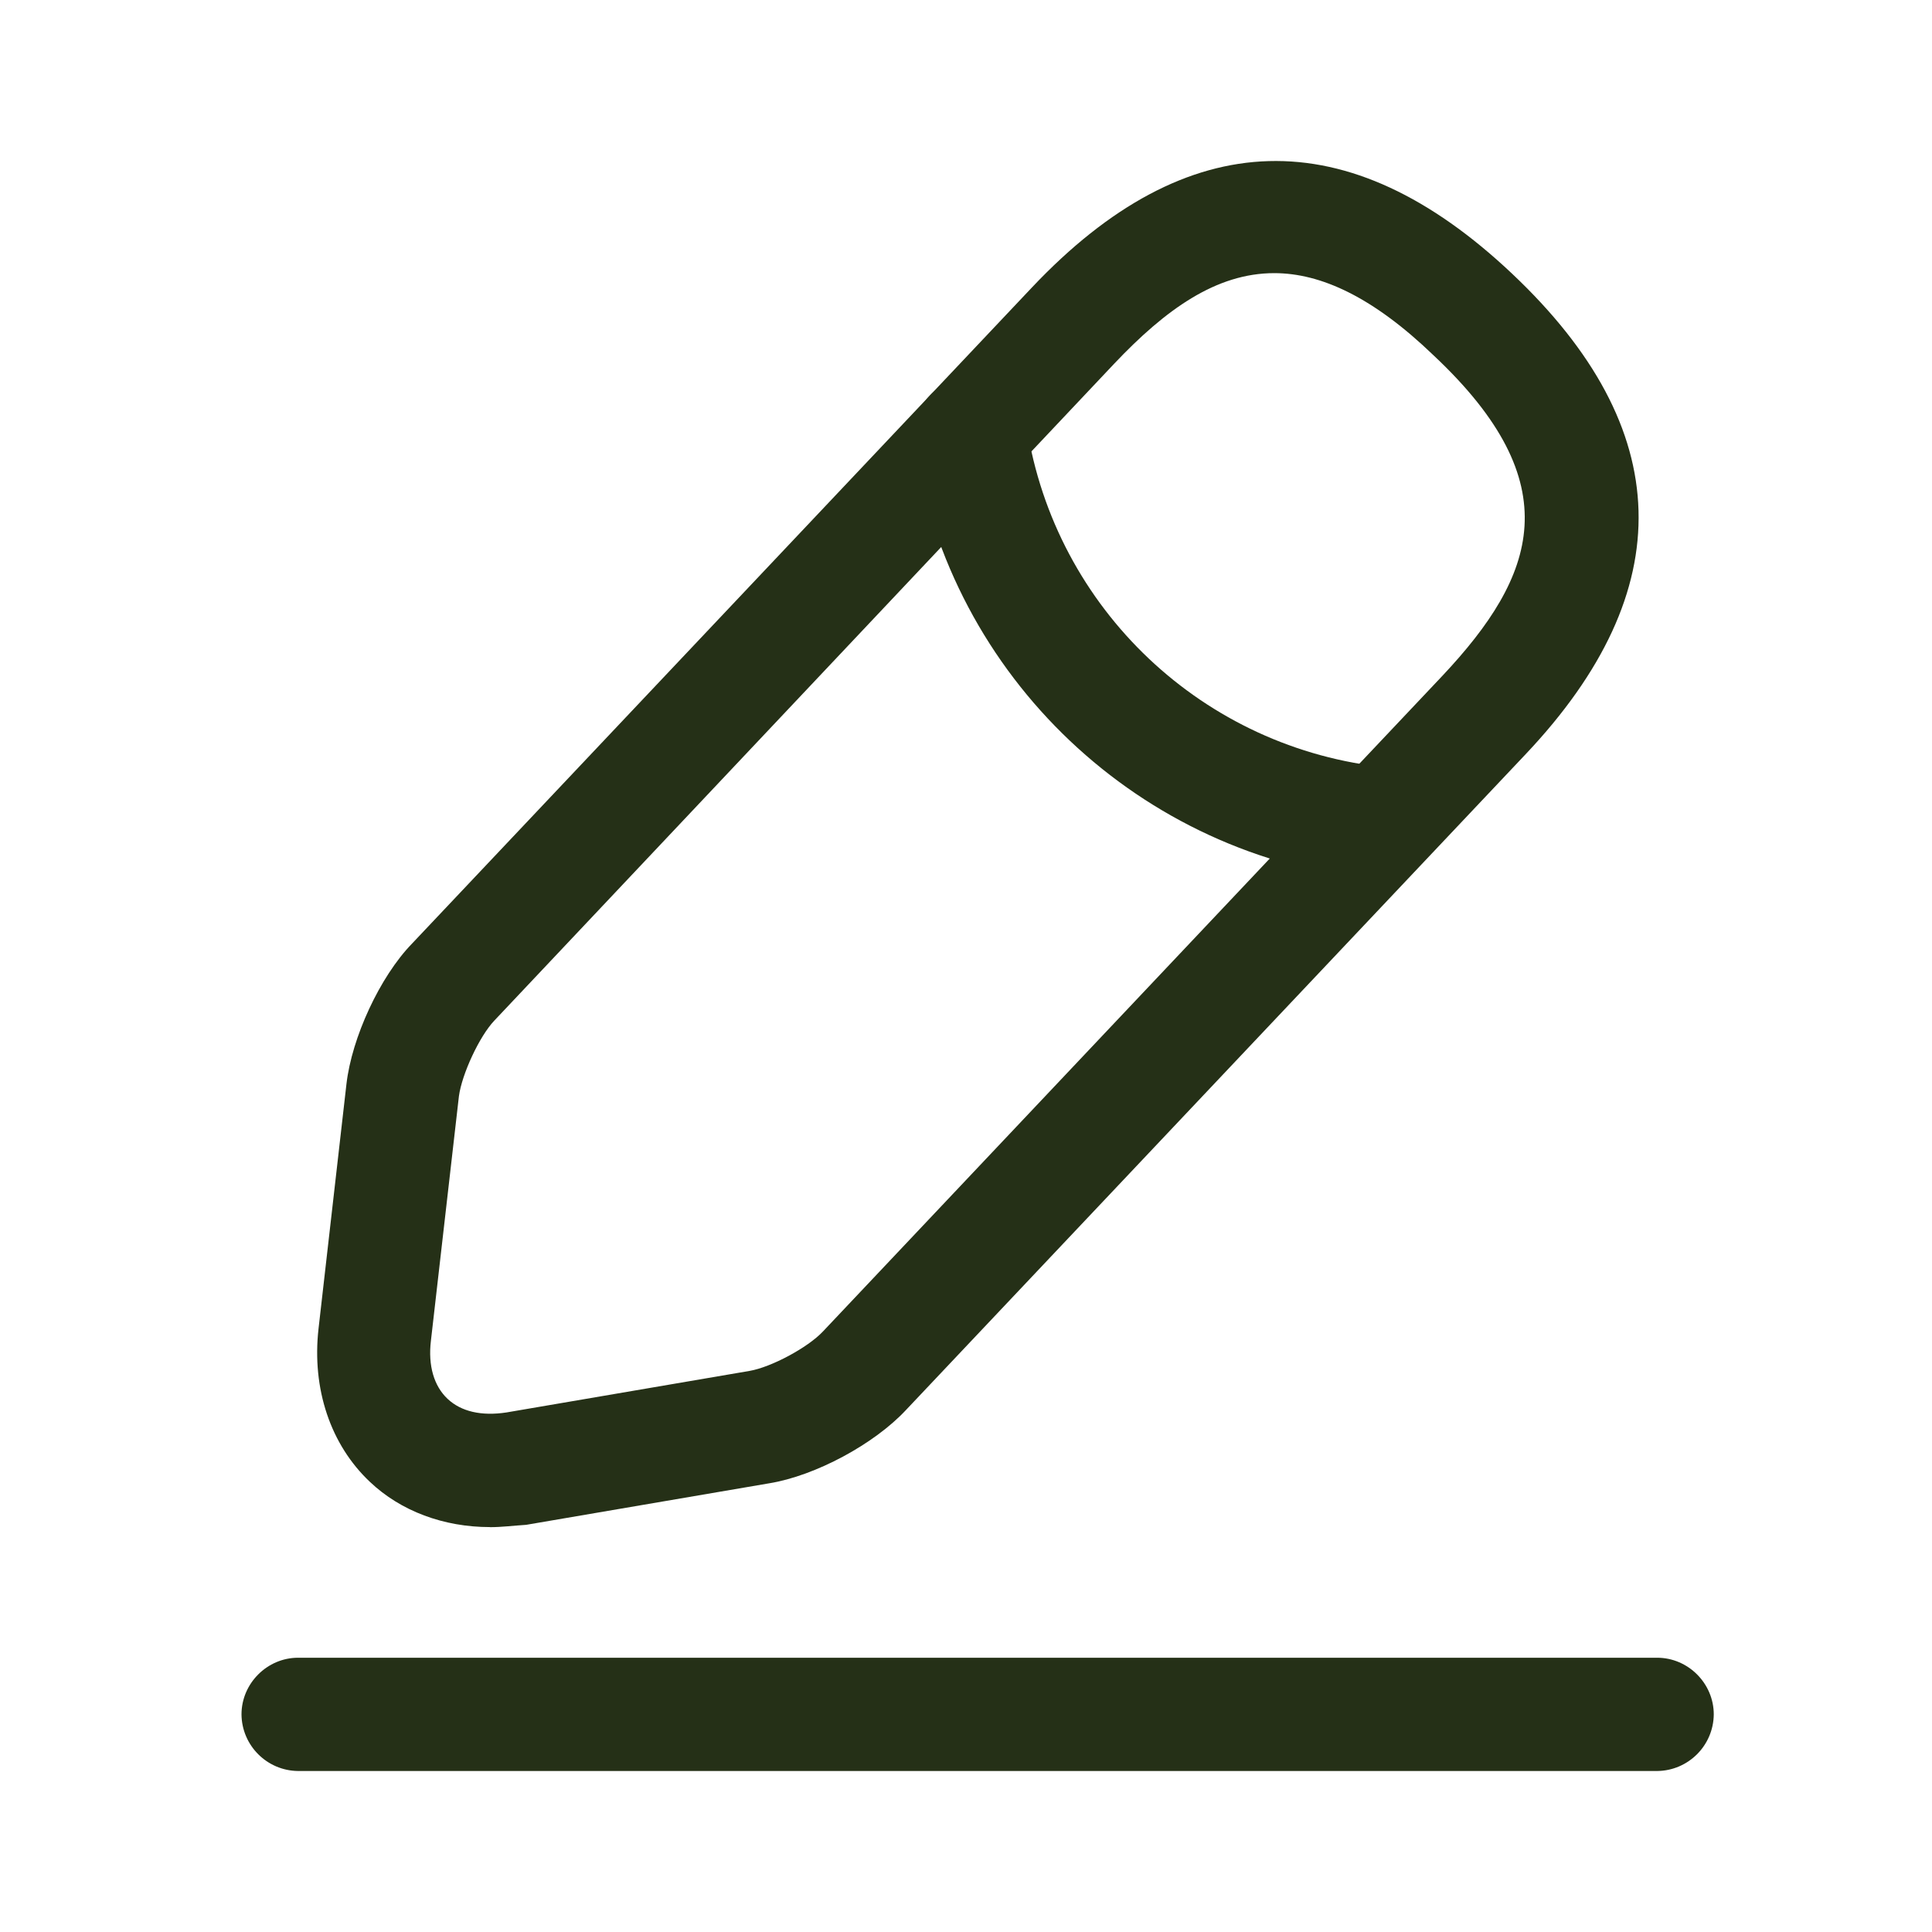
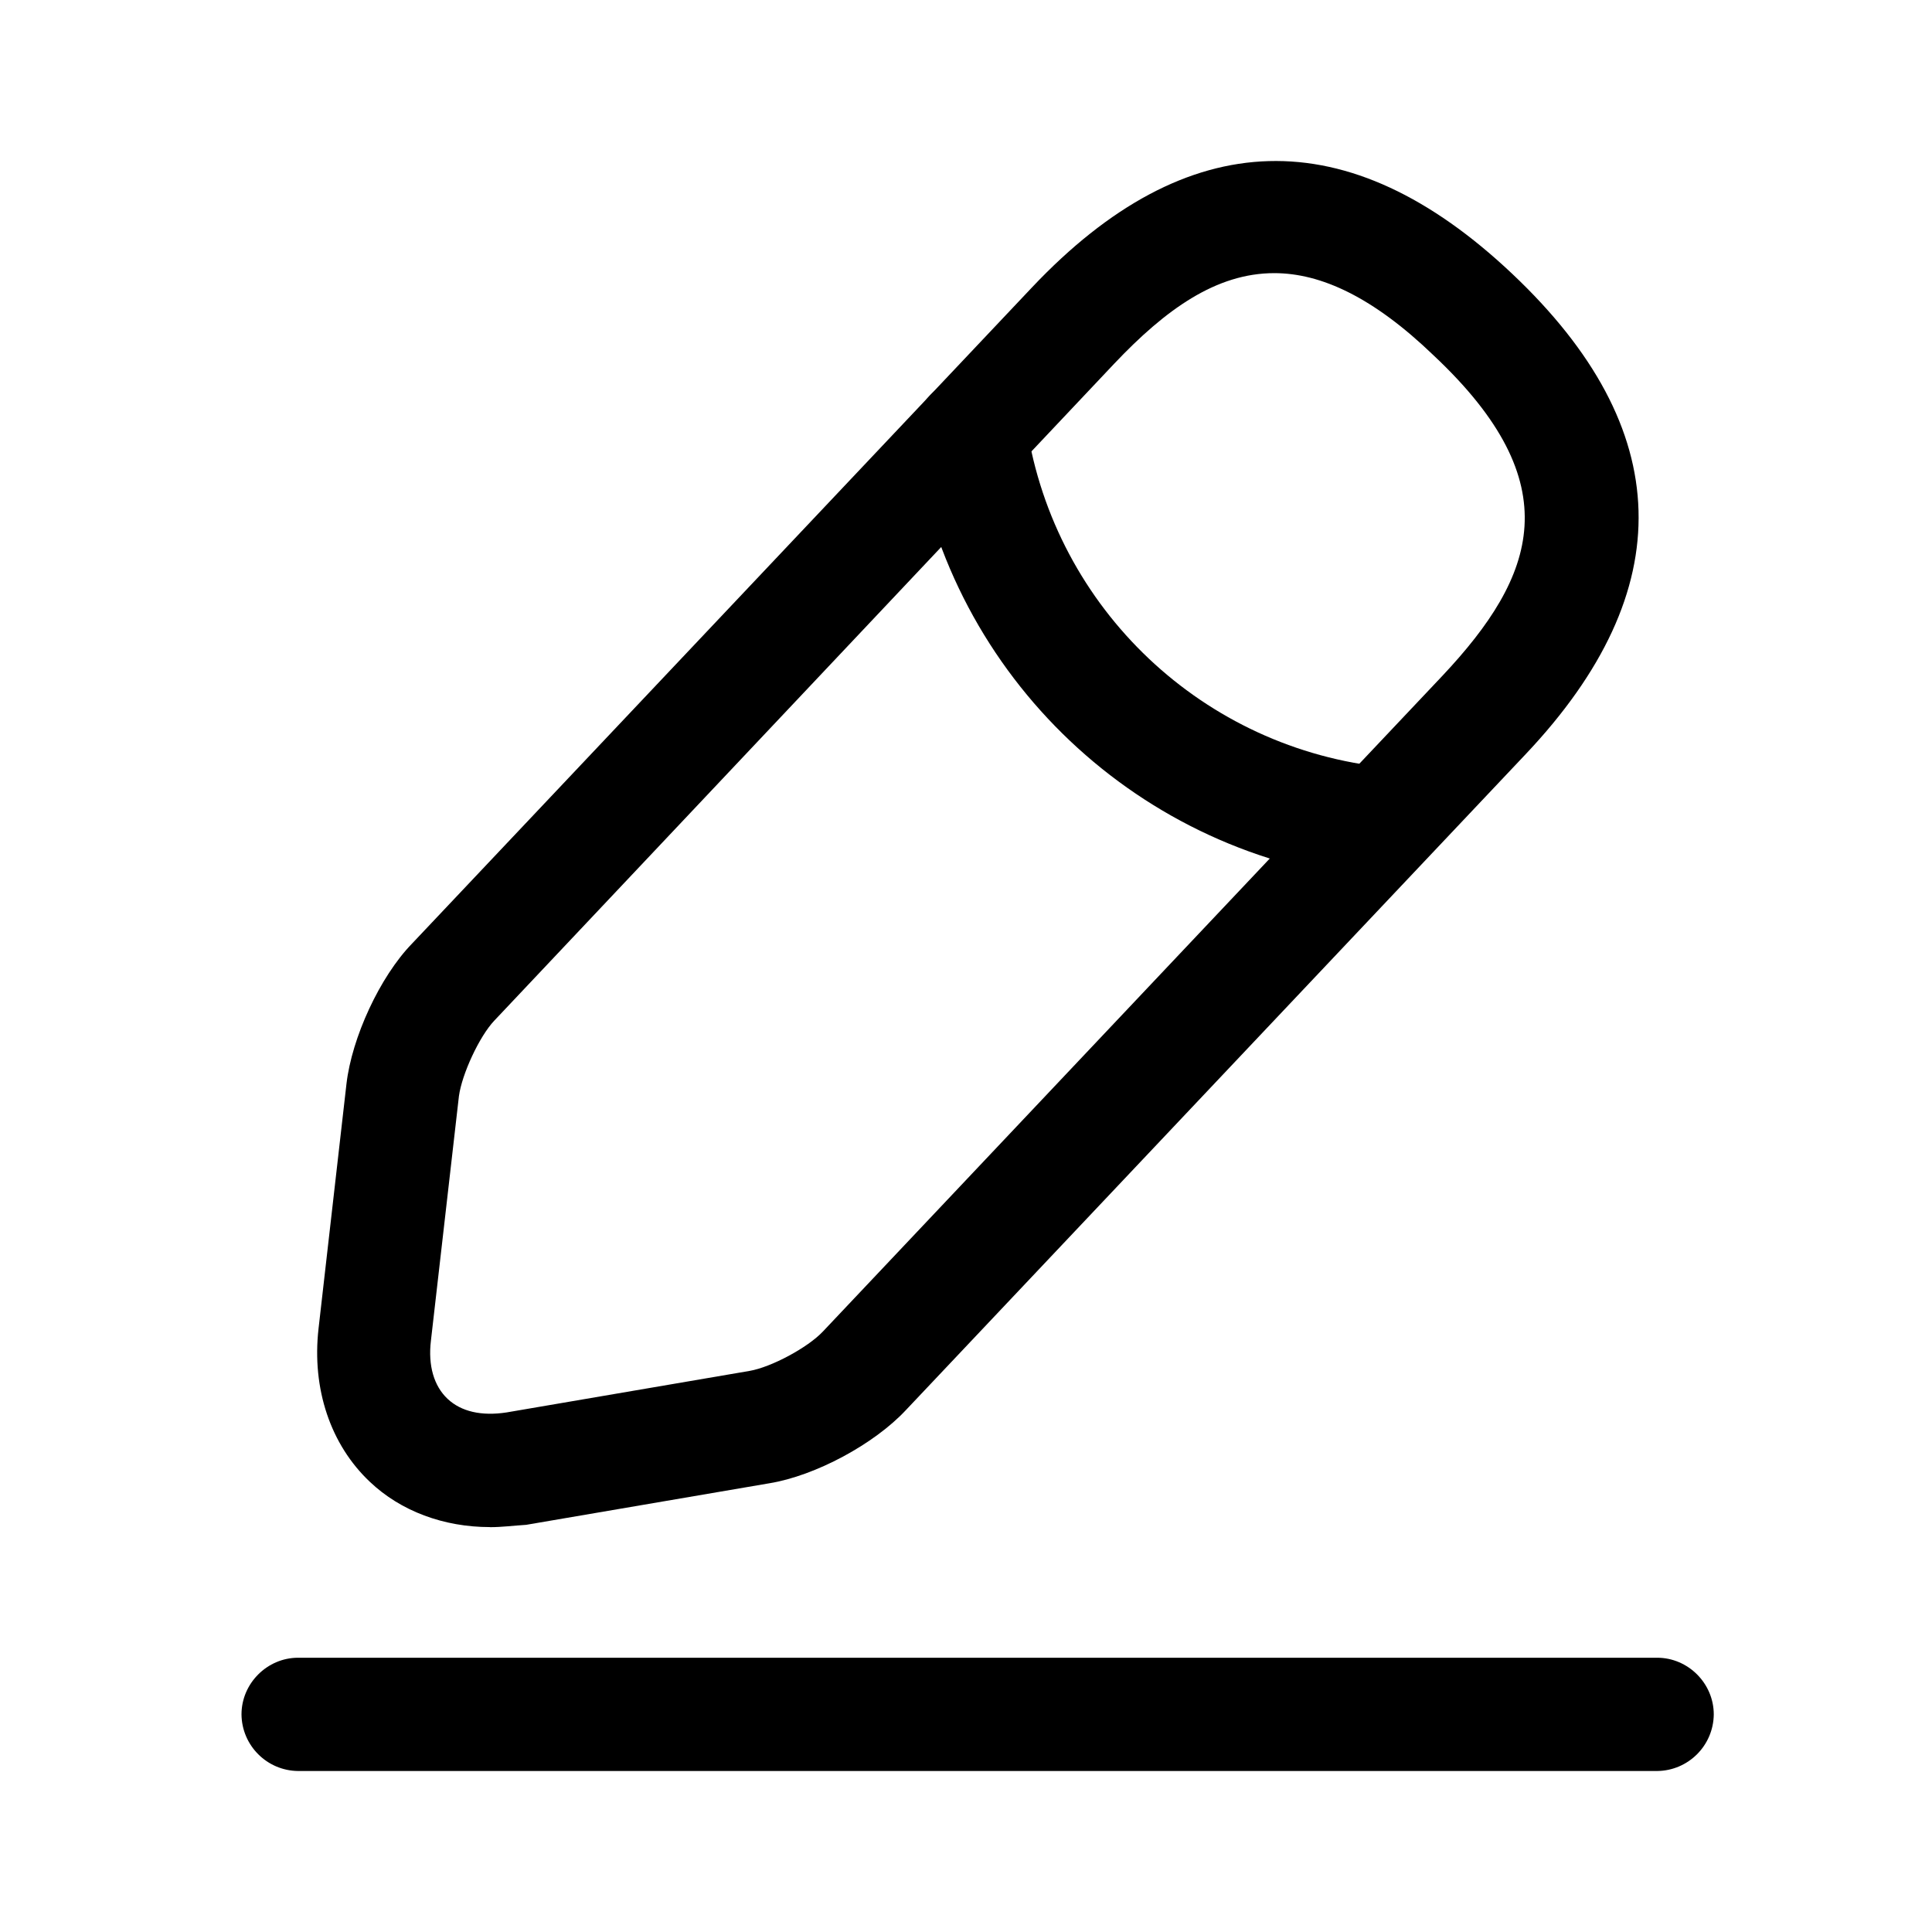
<svg xmlns="http://www.w3.org/2000/svg" width="24" height="24" fill="none" viewBox="0 0 24 24">
-   <path fill="#253017" d="M6.086 18.97c-.572 0-1.107-.197-1.491-.562-.488-.46-.723-1.154-.638-1.904l.347-3.04c.066-.571.413-1.33.816-1.744l7.7-8.15c1.923-2.035 3.93-2.092 5.965-.169 2.036 1.923 2.092 3.93.17 5.965l-7.701 8.15c-.394.423-1.126.817-1.698.91l-3.02.516c-.16.01-.3.029-.45.029M15.83 3.393c-.722 0-1.35.45-1.989 1.125l-7.7 8.16c-.187.197-.403.666-.44.938l-.348 3.039c-.037.31.038.563.207.722s.422.216.731.169l3.02-.516c.272-.047.723-.29.91-.488l7.7-8.15c1.163-1.238 1.586-2.383-.112-3.977-.75-.722-1.398-1.022-1.98-1.022" />
-   <path fill="#253017" d="M17.153 10.933h-.066a6.43 6.43 0 0 1-5.73-5.422.715.715 0 0 1 .59-.806.715.715 0 0 1 .807.59 5.04 5.04 0 0 0 4.484 4.24.704.704 0 0 1 .628.77.726.726 0 0 1-.713.627M20.586 22H3.703A.71.71 0 0 1 3 21.297c0-.385.319-.704.703-.704h16.883c.385 0 .703.319.703.704a.71.71 0 0 1-.703.703" />
+   <path fill="currentColor" d="M6.086 18.97c-.572 0-1.107-.197-1.491-.562-.488-.46-.723-1.154-.638-1.904l.347-3.04c.066-.571.413-1.33.816-1.744l7.7-8.15c1.923-2.035 3.93-2.092 5.965-.169 2.036 1.923 2.092 3.93.17 5.965l-7.701 8.15c-.394.423-1.126.817-1.698.91l-3.02.516c-.16.01-.3.029-.45.029M15.83 3.393c-.722 0-1.35.45-1.989 1.125l-7.7 8.16c-.187.197-.403.666-.44.938l-.348 3.039c-.037.31.038.563.207.722s.422.216.731.169l3.02-.516c.272-.047.723-.29.91-.488l7.7-8.15c1.163-1.238 1.586-2.383-.112-3.977-.75-.722-1.398-1.022-1.98-1.022" />
+   <path fill="currentColor" d="M17.153 10.933h-.066a6.43 6.43 0 0 1-5.73-5.422.715.715 0 0 1 .59-.806.715.715 0 0 1 .807.59 5.04 5.04 0 0 0 4.484 4.24.704.704 0 0 1 .628.77.726.726 0 0 1-.713.627M20.586 22H3.703A.71.71 0 0 1 3 21.297c0-.385.319-.704.703-.704h16.883c.385 0 .703.319.703.704a.71.71 0 0 1-.703.703" />
</svg>
